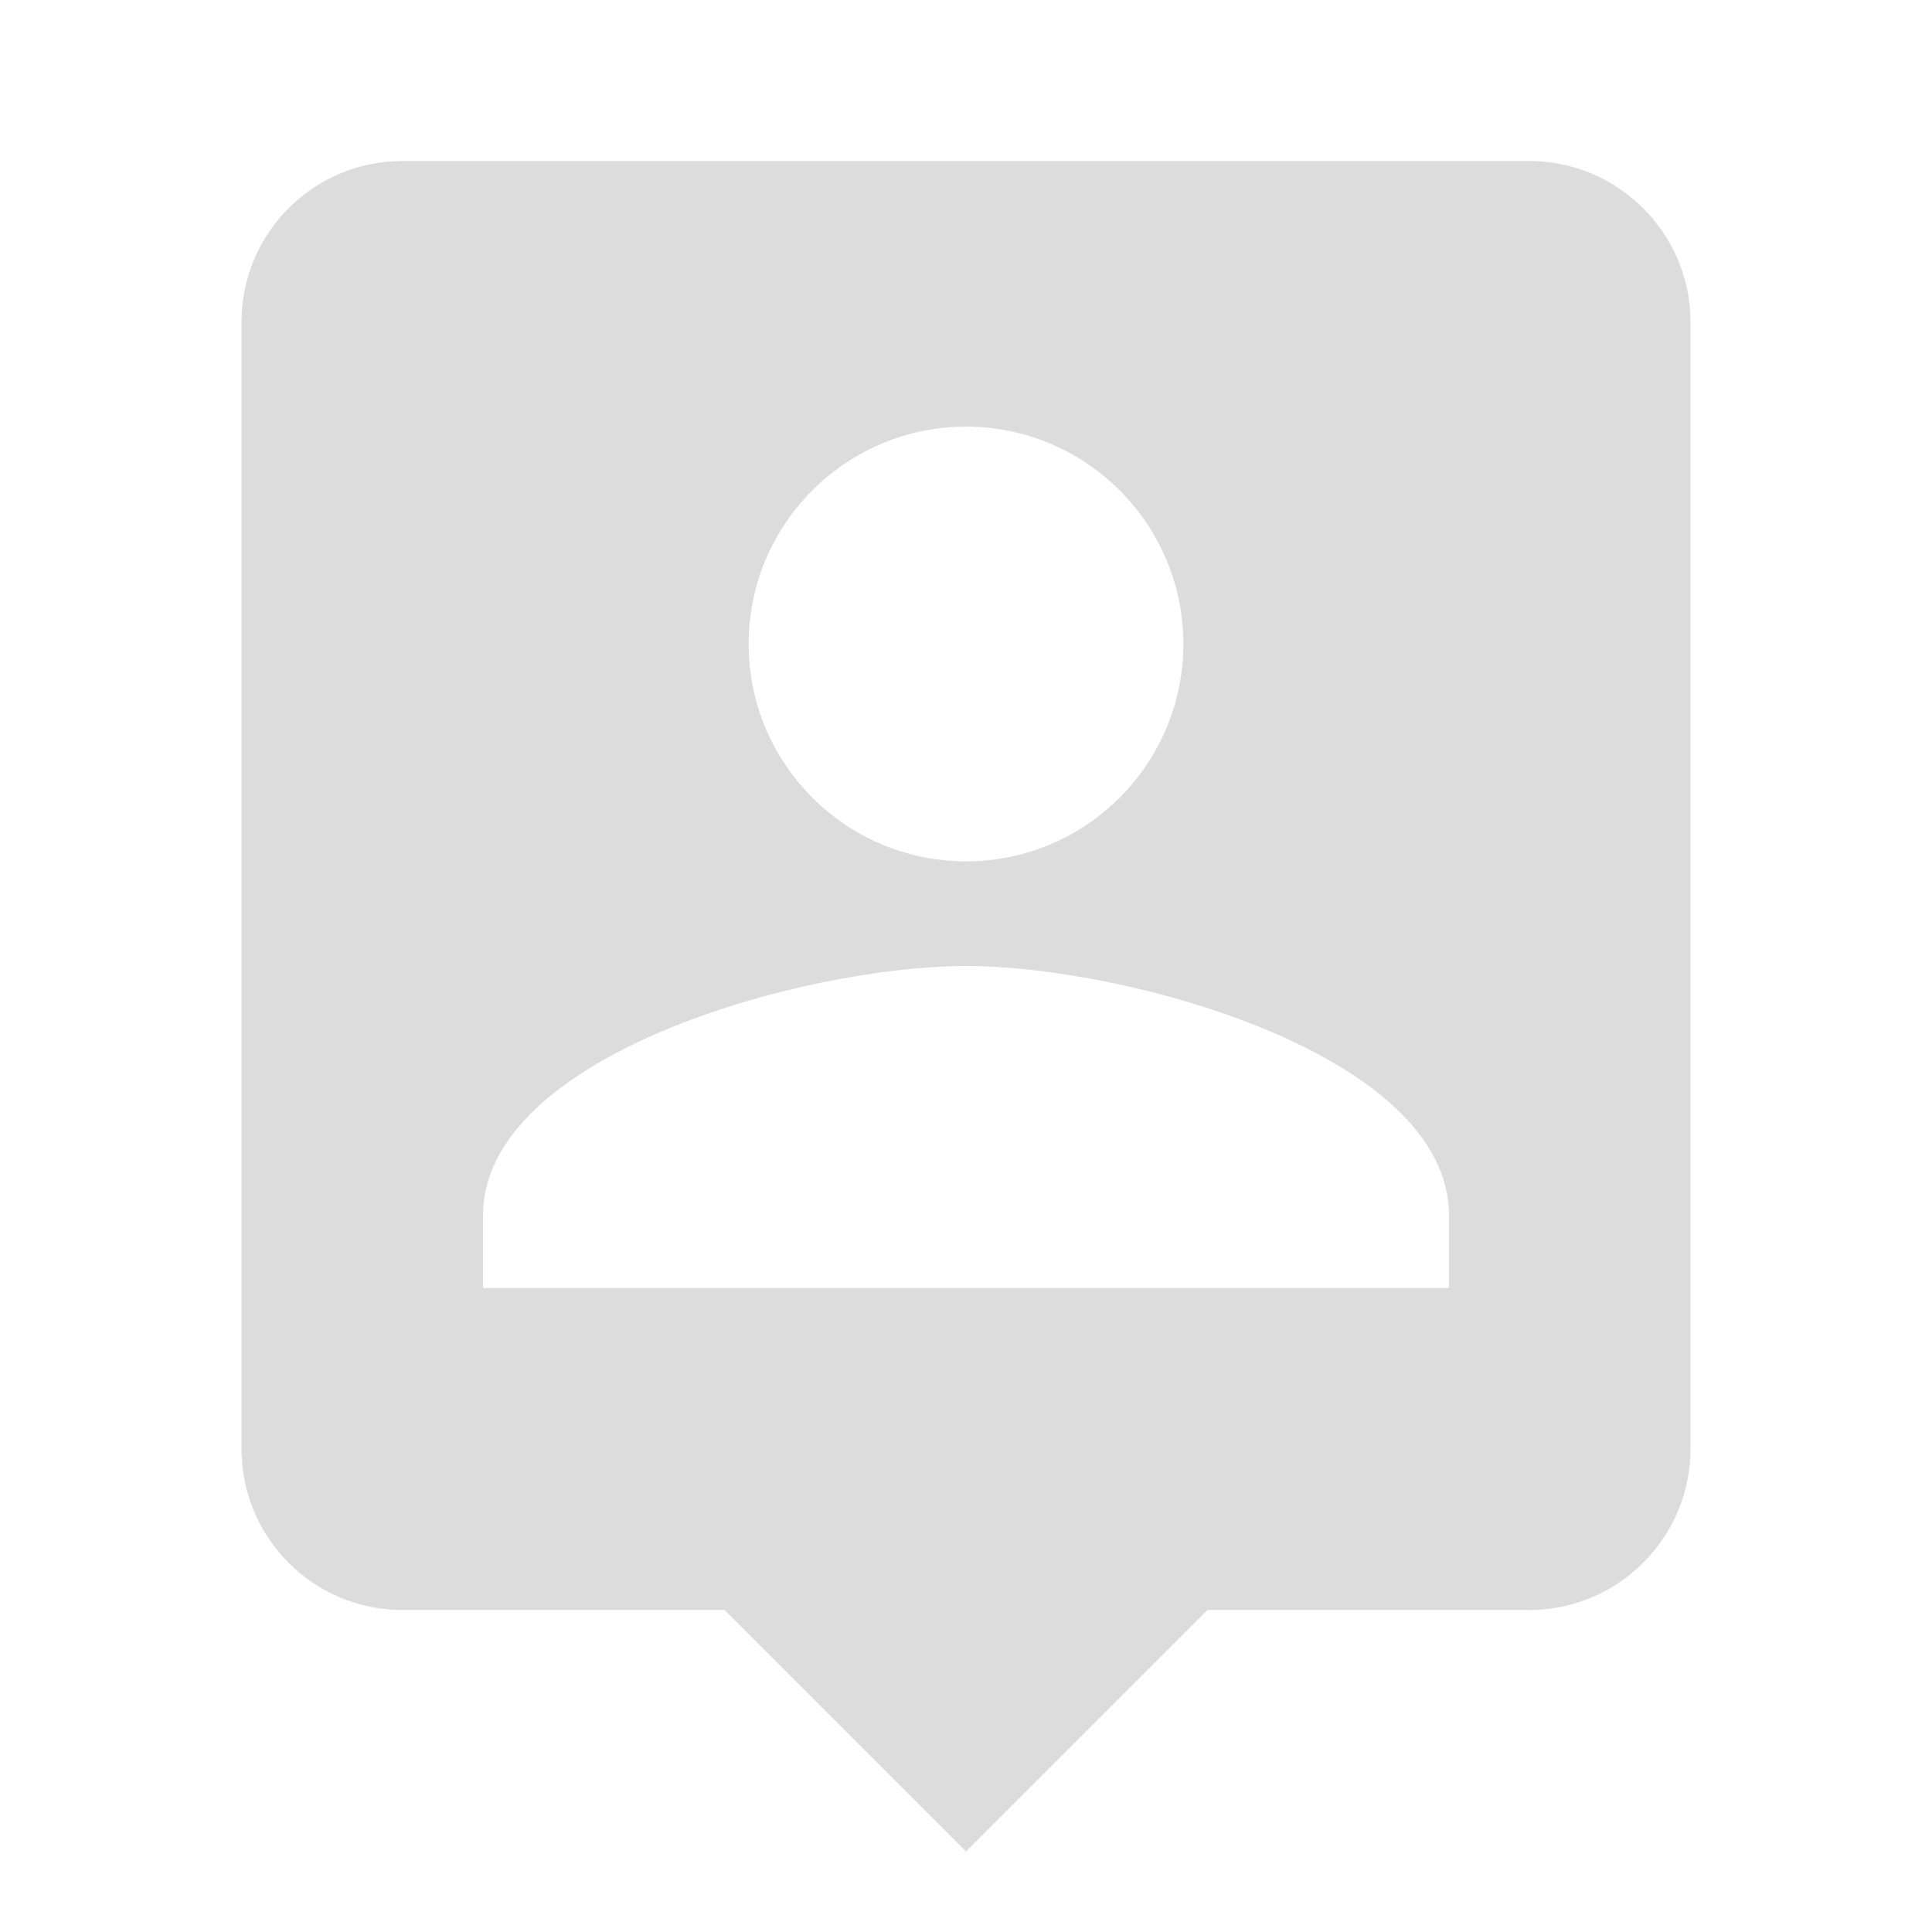
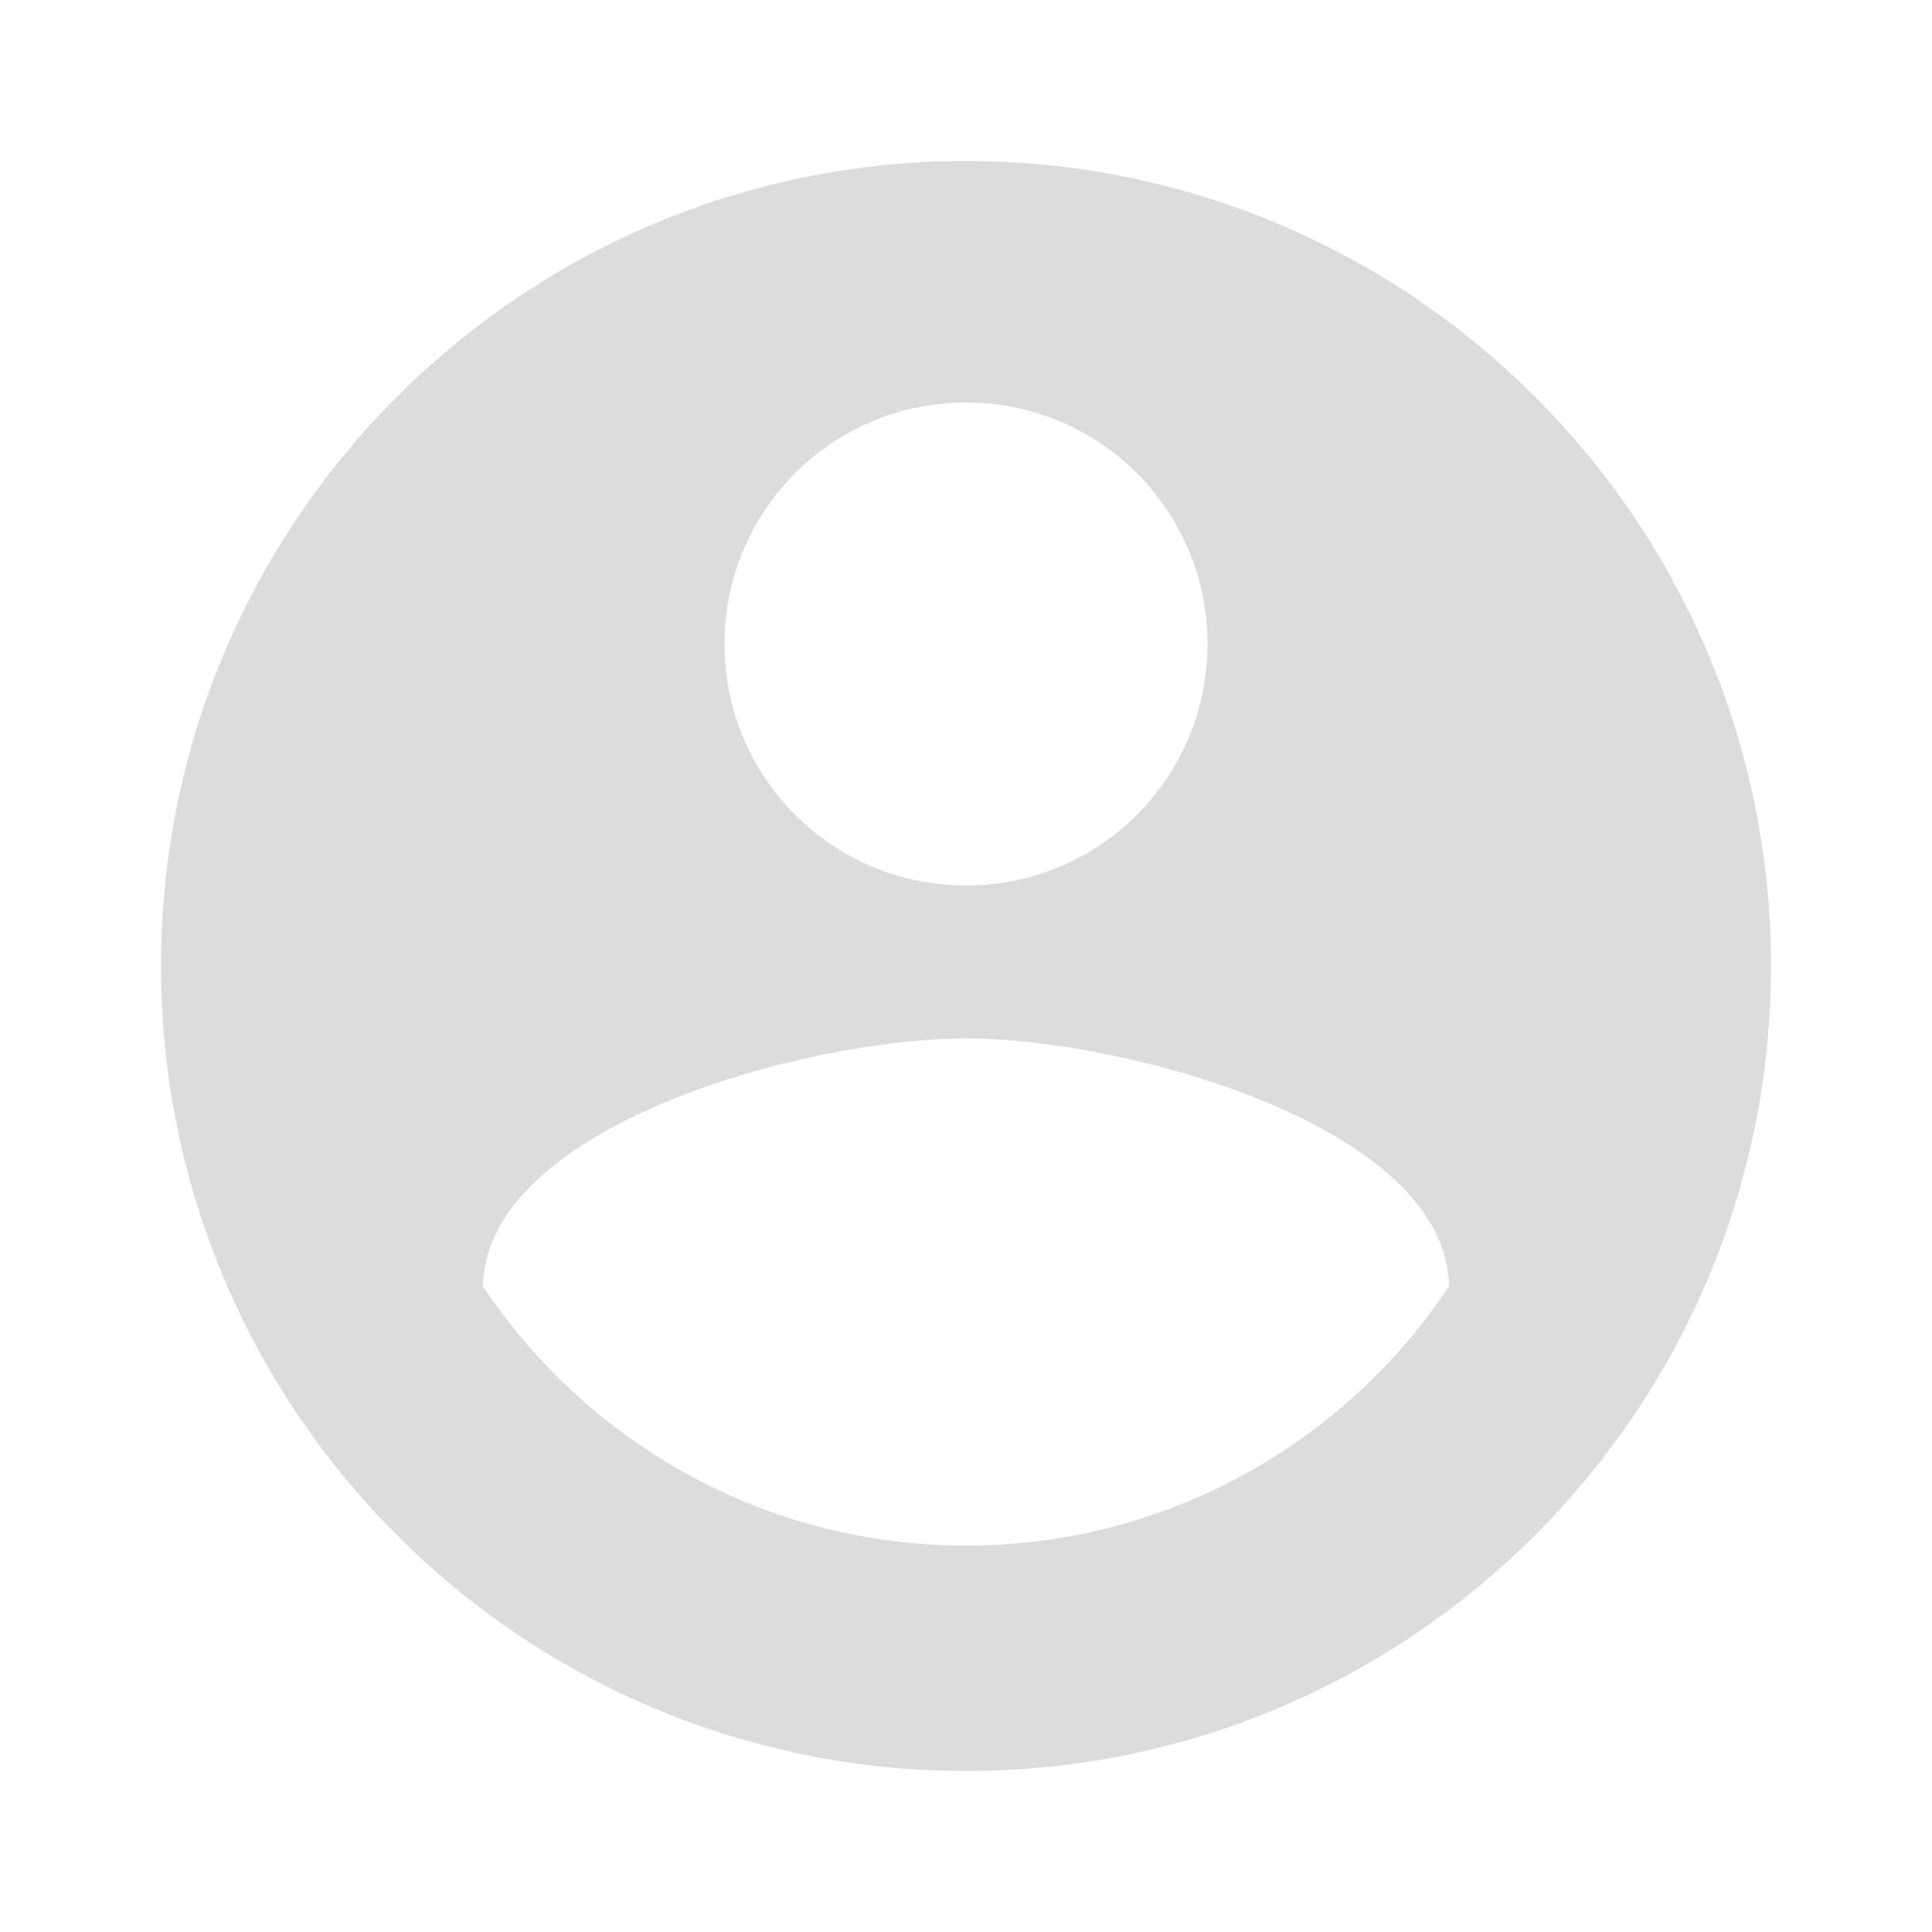
<svg xmlns="http://www.w3.org/2000/svg" version="1.1" width="1024" height="1024" viewBox="0 0 1024 1024">
  <g id="icomoon-ignore">
</g>
-   <path fill="#DCDCDC" d="M810.667 85.333h-597.333c-47.36 0-85.333 38.4-85.333 85.333v597.333c0 46.933 37.973 85.333 85.333 85.333h170.667l128 128 128-128h170.667c46.933 0 85.333-38.4 85.333-85.333v-597.333c0-46.933-38.4-85.333-85.333-85.333zM512 226.133c63.573 0 115.2 51.627 115.2 115.2s-51.627 115.2-115.2 115.2c-63.573 0-115.2-51.627-115.2-115.2s51.627-115.2 115.2-115.2zM768 682.667h-512v-38.4c0-85.333 170.667-132.267 256-132.267s256 46.933 256 132.267v38.4z" />
+   <path fill="#DCDCDC" d="M512 85.333c-235.52 0-426.667 191.147-426.667 426.667s191.147 426.667 426.667 426.667 426.667-191.147 426.667-426.667-191.147-426.667-426.667-426.667zM512 213.333c70.827 0 128 57.173 128 128s-57.173 128-128 128-128-57.173-128-128 57.173-128 128-128zM512 819.2c-106.667 0-200.96-54.613-256-137.387 1.28-84.907 170.667-131.413 256-131.413 84.907 0 254.72 46.507 256 131.413-55.040 82.773-149.333 137.387-256 137.387z" />
</svg>
